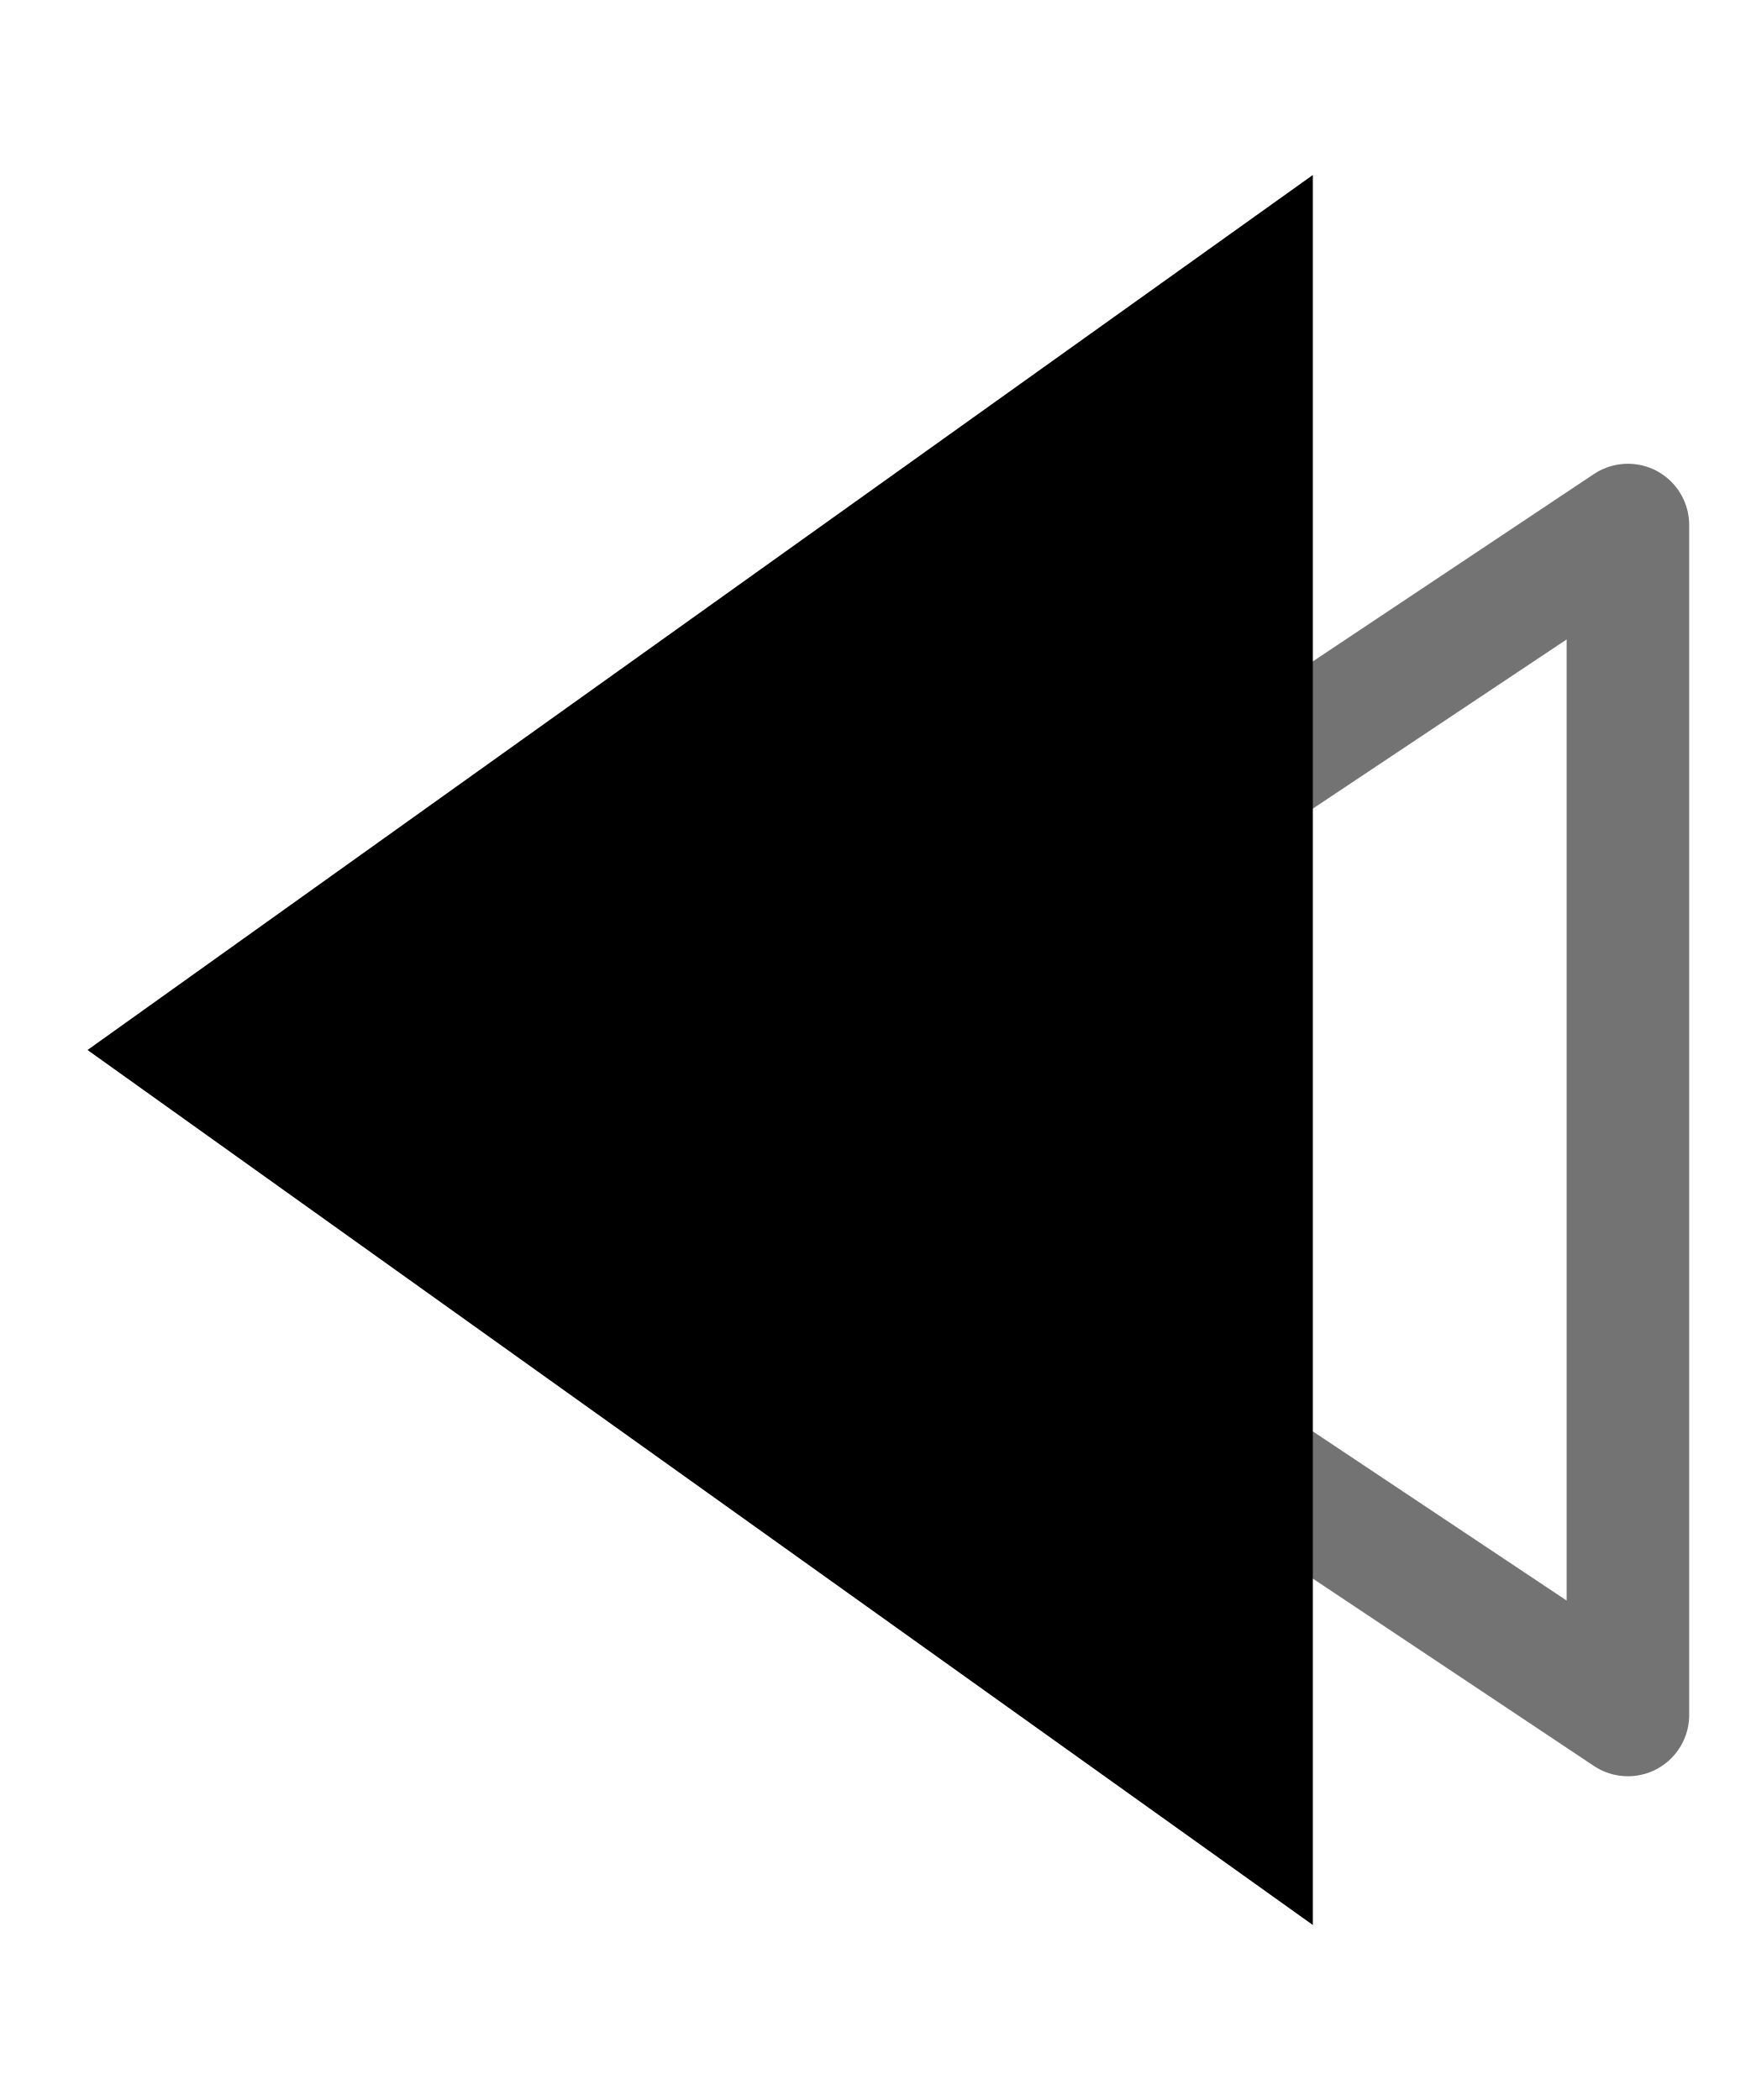
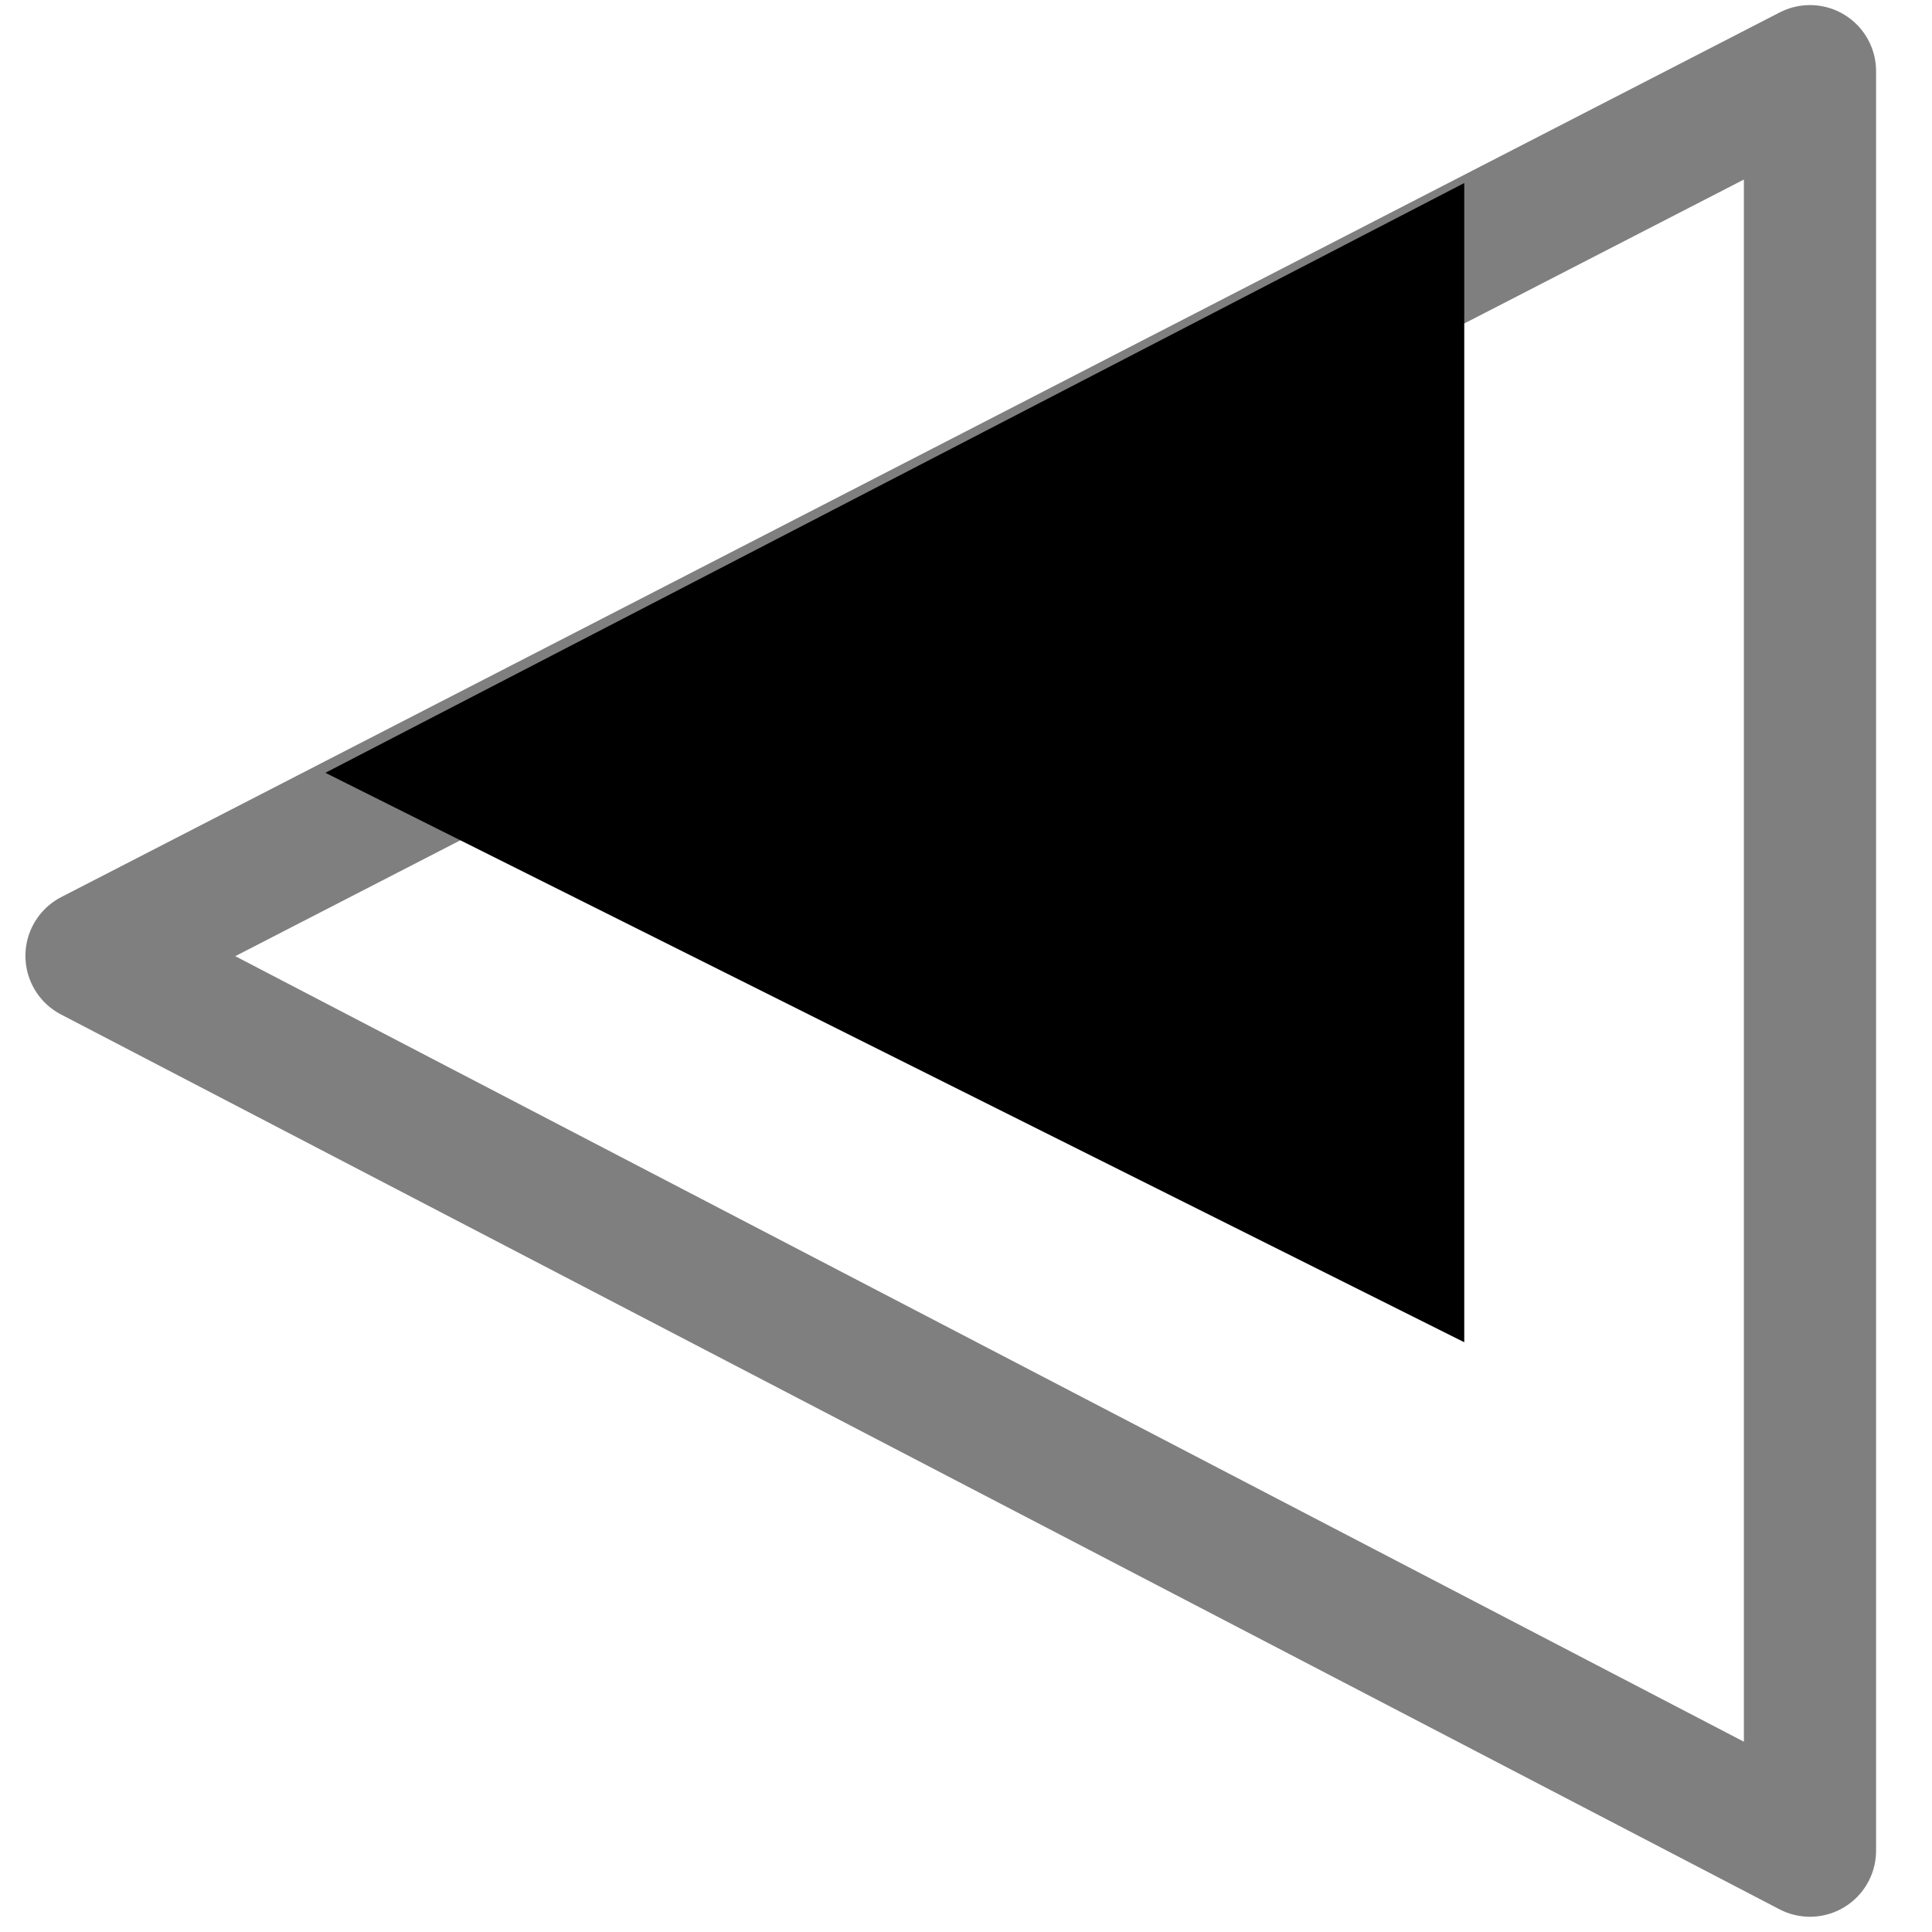
- <svg xmlns="http://www.w3.org/2000/svg" width="20" height="24" viewBox="0 0 20 24" preserveAspectRatio="none">
-   <path d="M15 2 1 12 15 22Z" />
-   <path fill="none" stroke="black" stroke-opacity=".55" stroke-width="1.4" stroke-linejoin="round" d="M18.6 6 8.4 12.8 18.6 19.6Z" />
+ <svg xmlns="http://www.w3.org/2000/svg" width="19" height="19" viewBox="0 0 19 19" preserveAspectRatio="none">
+   <path d="M14.4 1.8 3.2 7.6 14.4 13.2Z" />
+   <path fill="none" stroke="black" stroke-opacity=".5" stroke-width="1.3" stroke-linejoin="round" d="M17.8 .7 .9 9.4 17.8 18.2Z" />
</svg>
